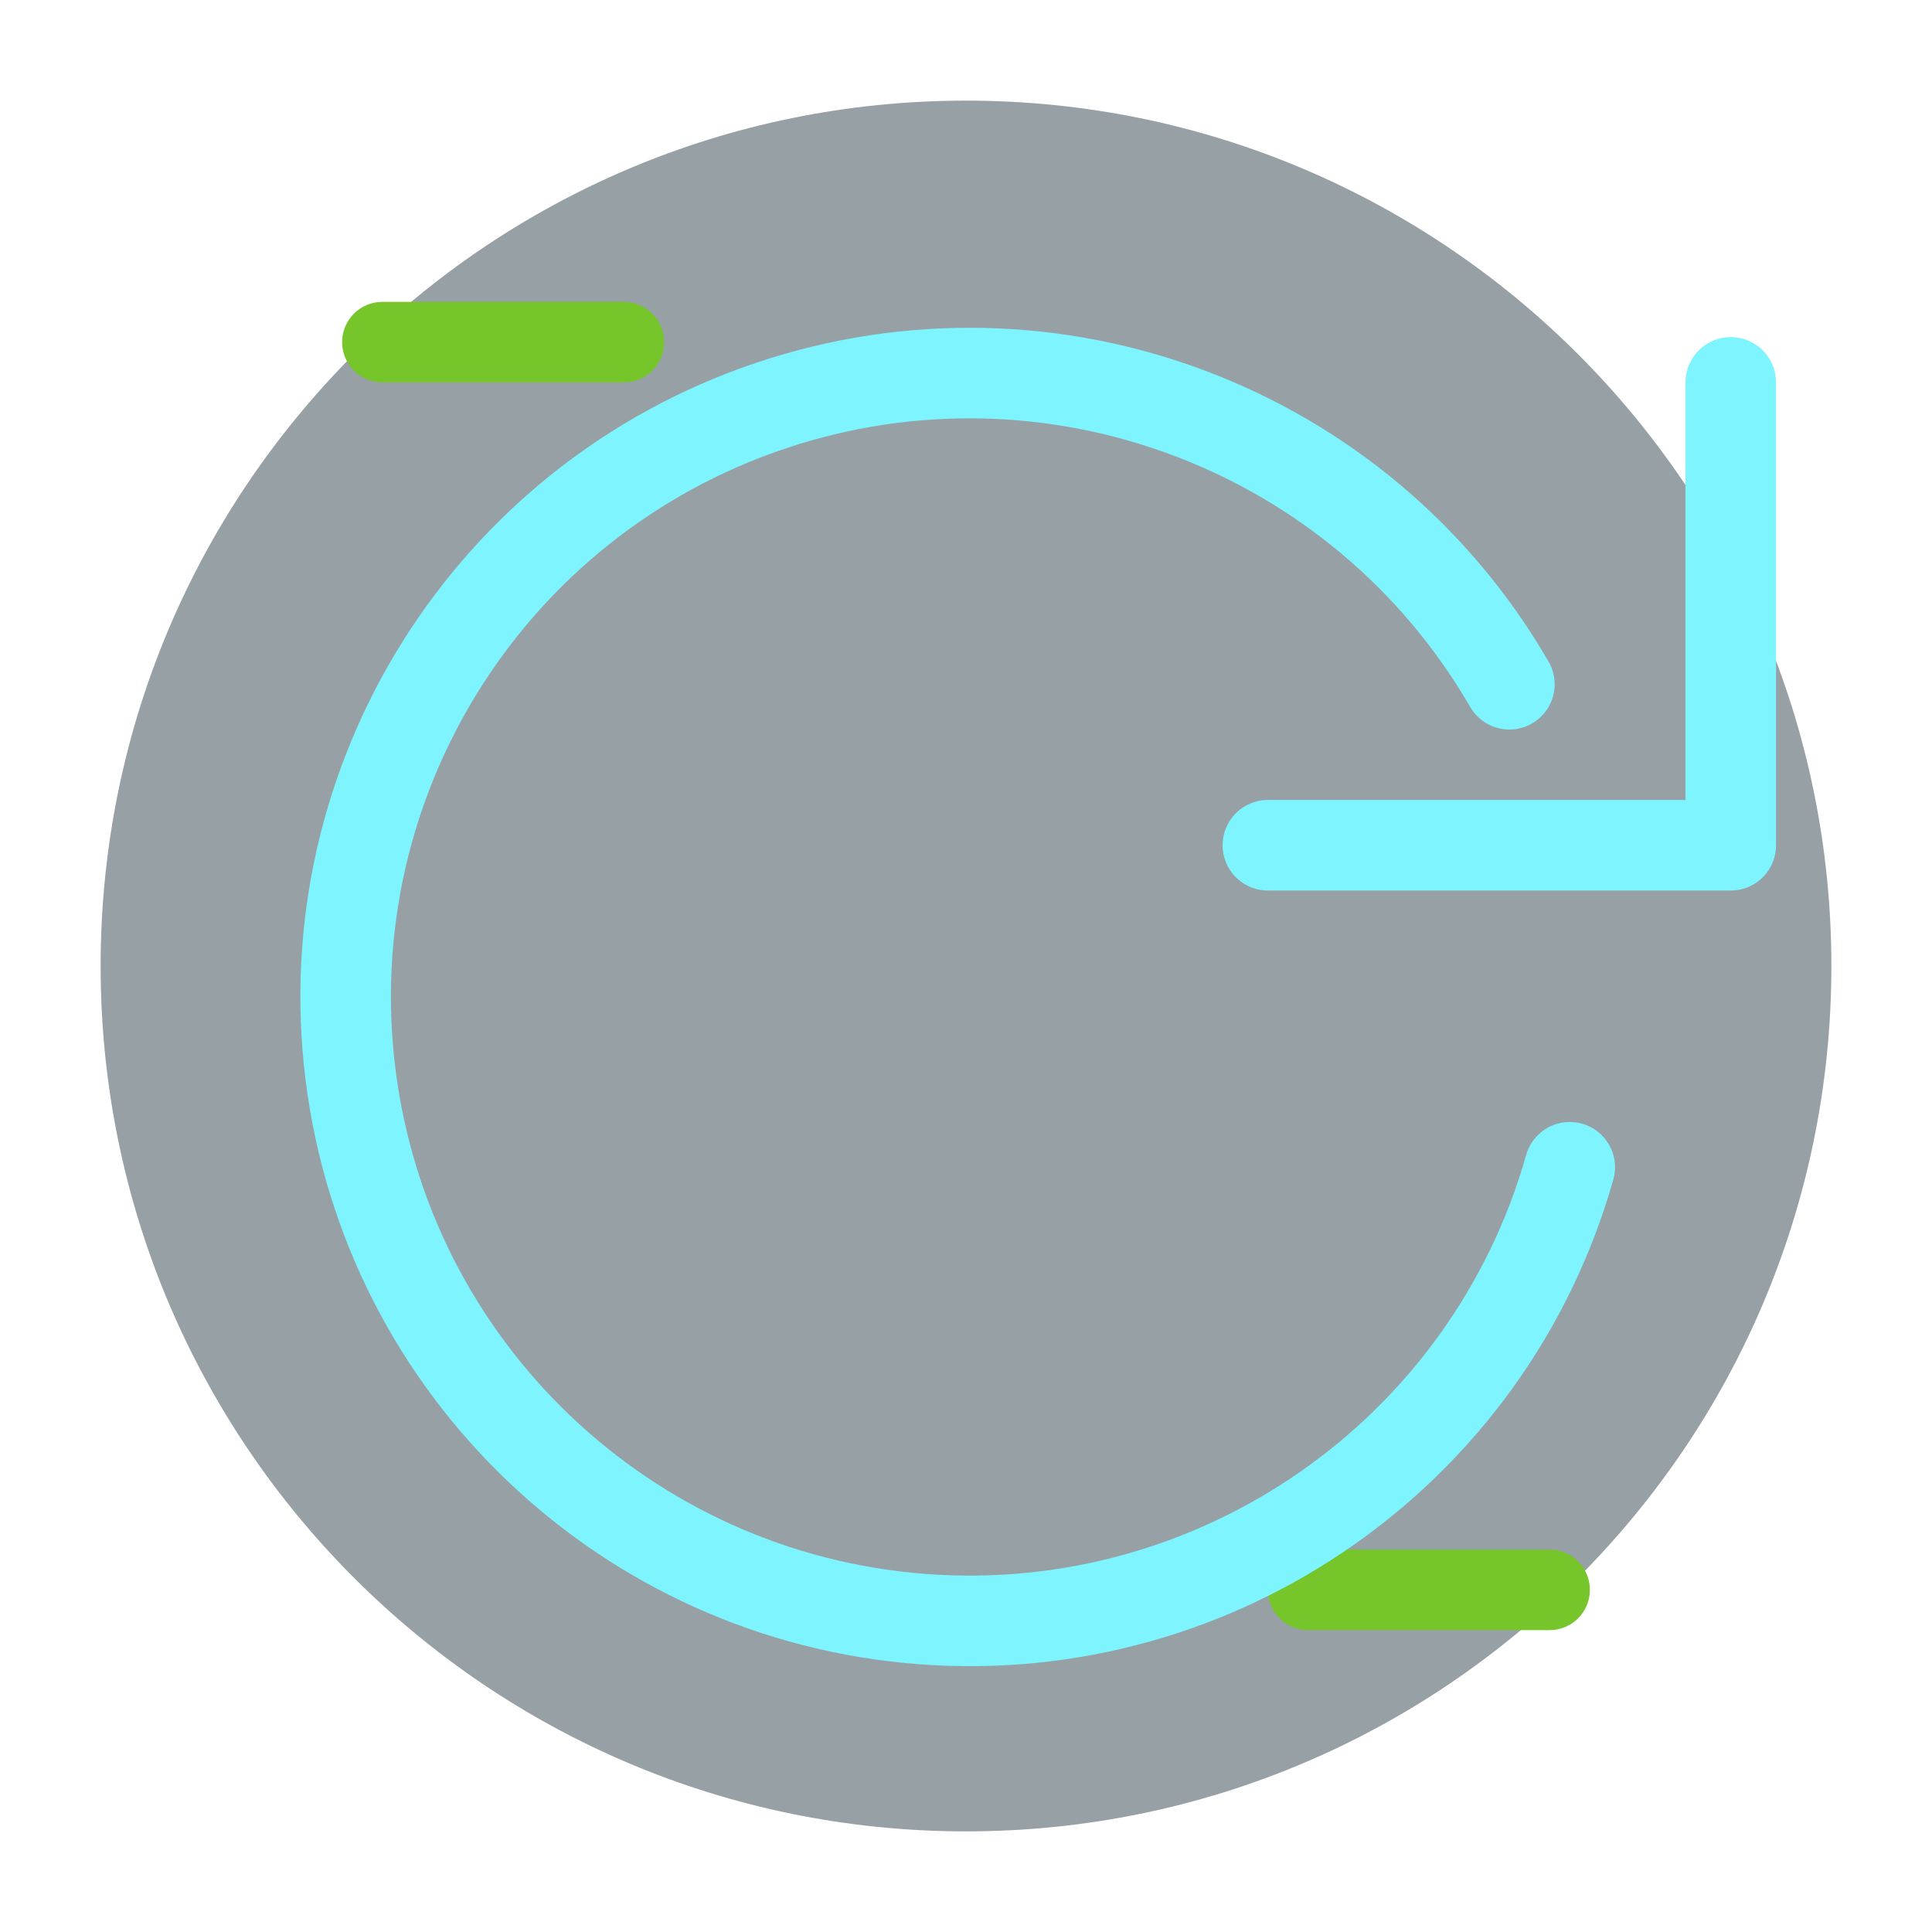
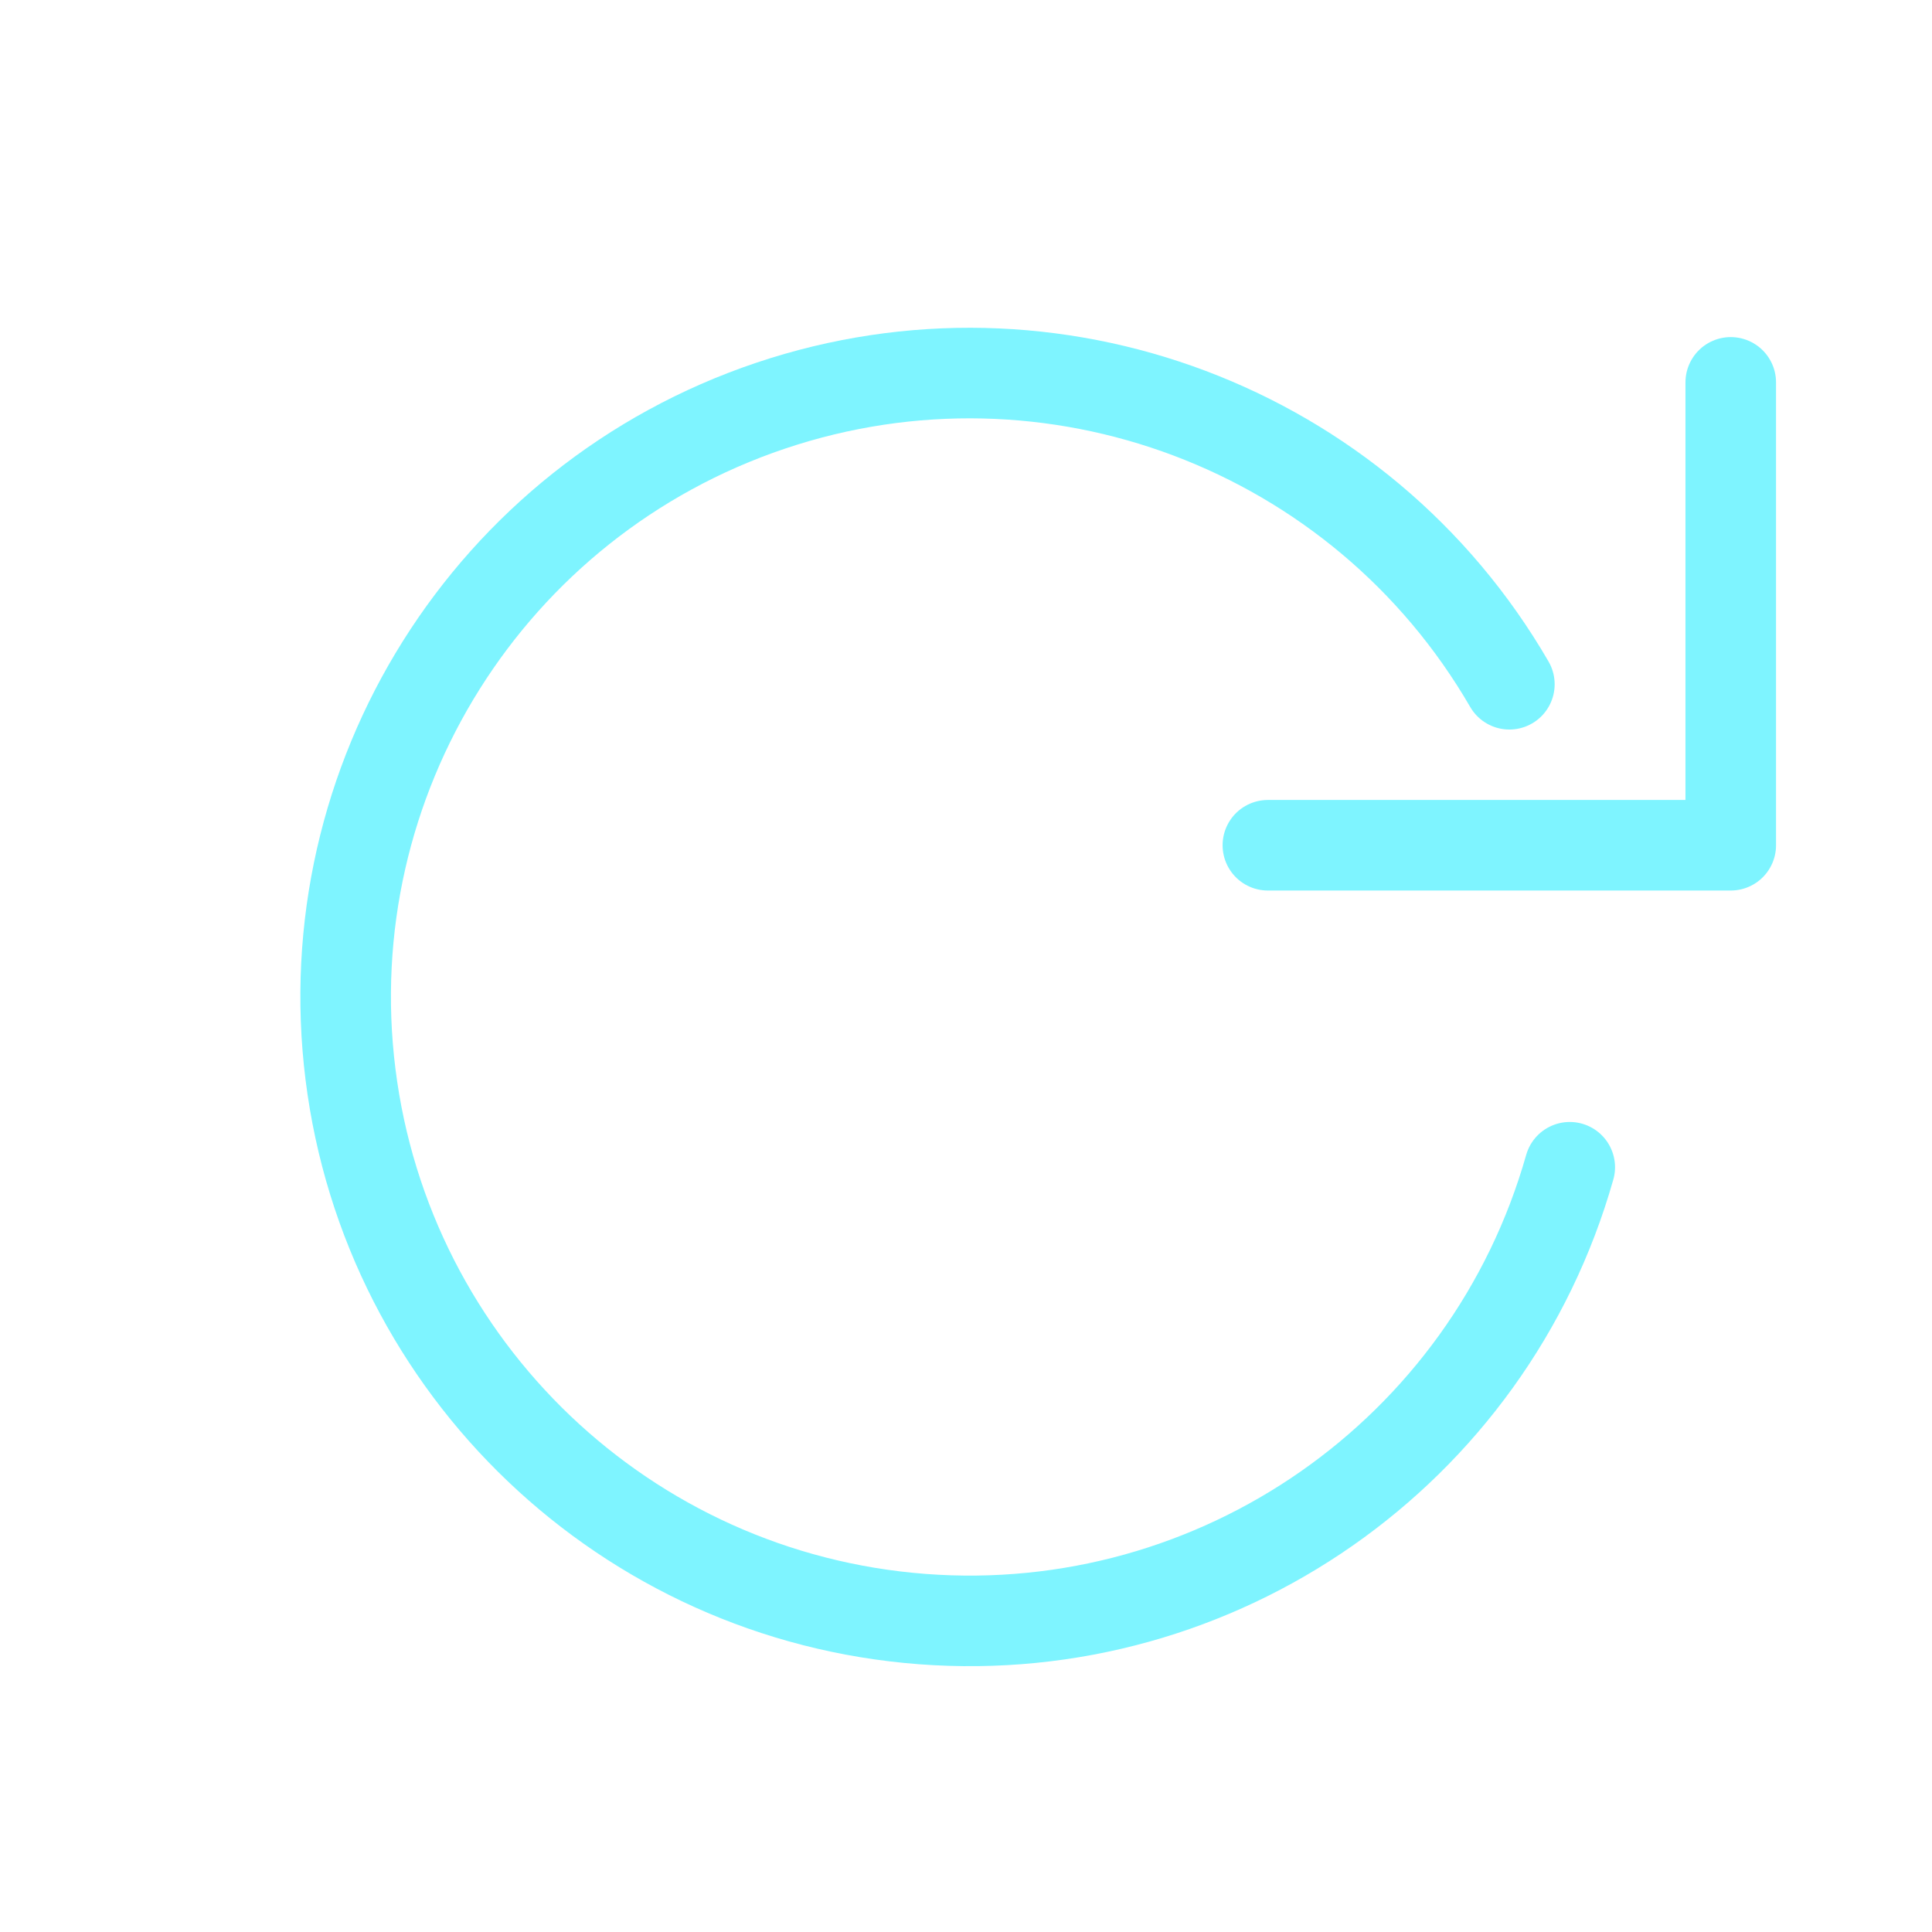
<svg xmlns="http://www.w3.org/2000/svg" width="96" height="96" viewBox="0 0 96 96">
  <defs>
    <linearGradient id="g" x1="8" y1="8" x2="88" y2="88">
      <stop stop-color="#7ef4ff" />
      <stop offset=".58" stop-color="#39d7ee" />
      <stop offset="1" stop-color="#1683a4" />
    </linearGradient>
    <linearGradient id="gold" x2="1" y2="1">
      <stop stop-color="#fff08a" />
      <stop offset="1" stop-color="#f39b08" />
    </linearGradient>
  </defs>
-   <circle cx="48" cy="48" r="43" fill="#071c28" opacity=".42" />
-   <path d="M19 17h12M65 79h12" stroke="#76c52b" stroke-width="4" stroke-linecap="round" />
  <g fill="none" stroke="url(#g)" stroke-width="4.5" stroke-linecap="round" stroke-linejoin="round">
    <path d="M75 34A31 31 0 1 0 78 58" />
    <path d="M86 19v23H63" />
  </g>
</svg>
